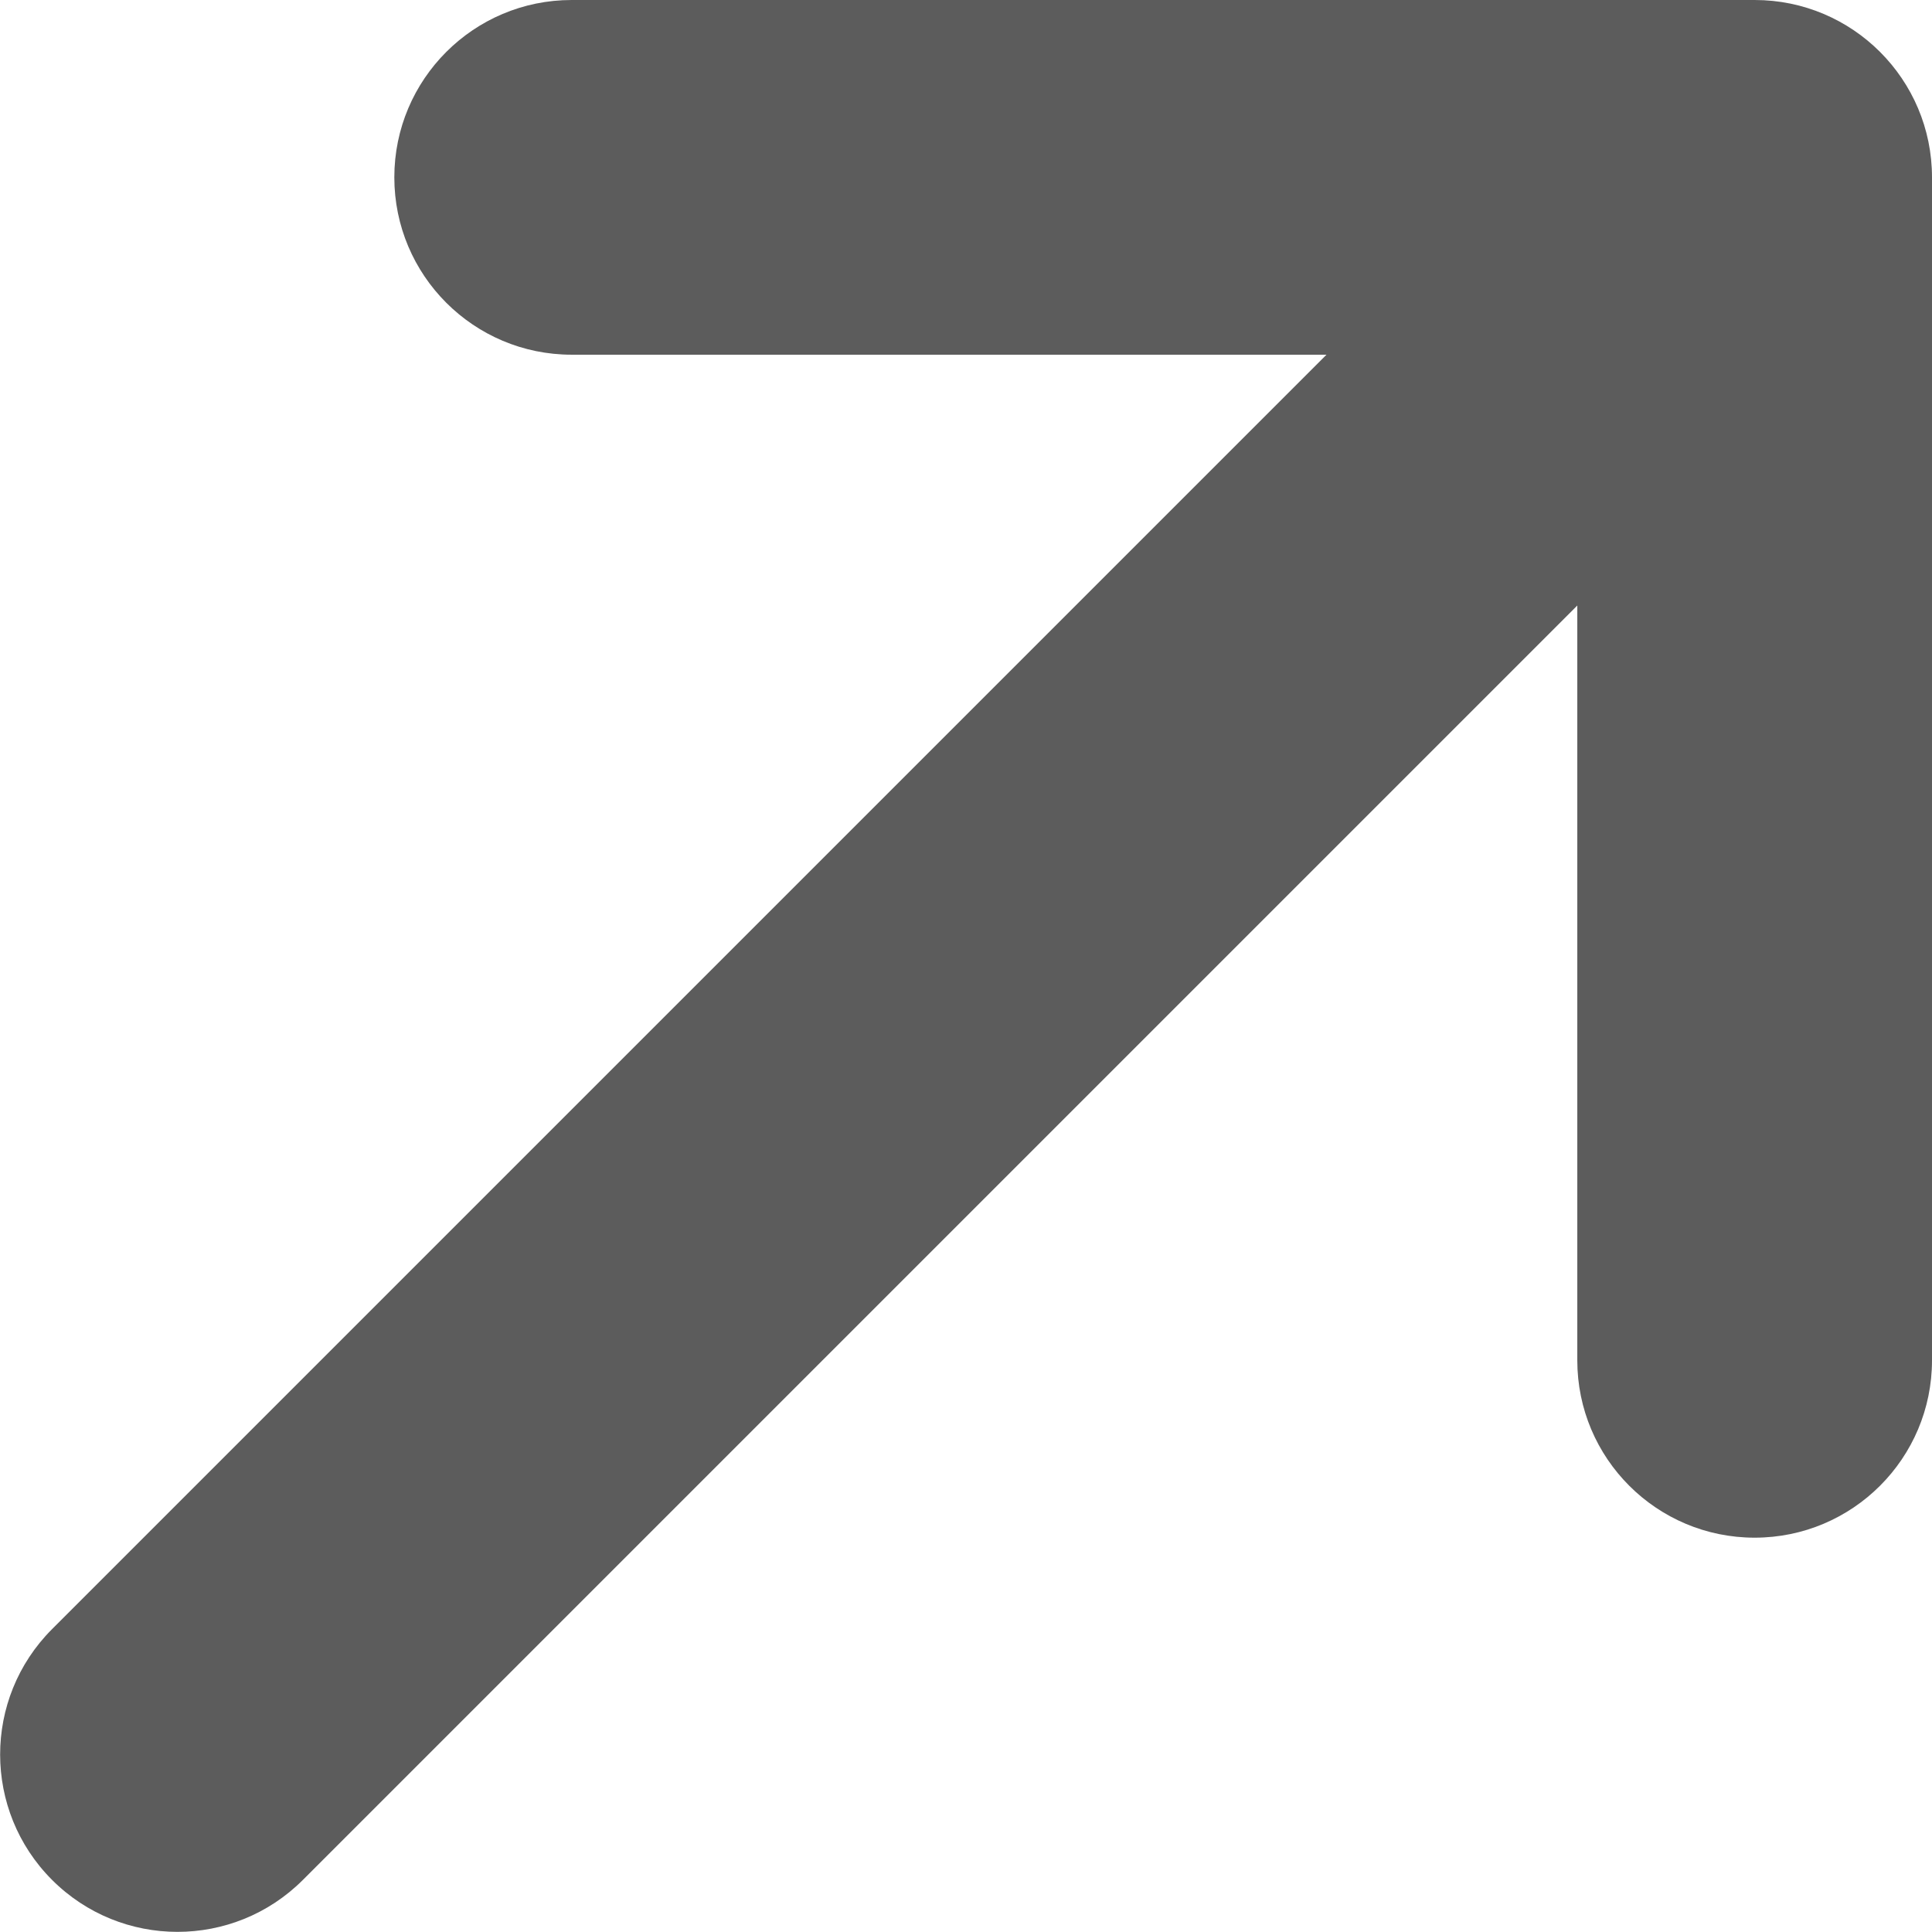
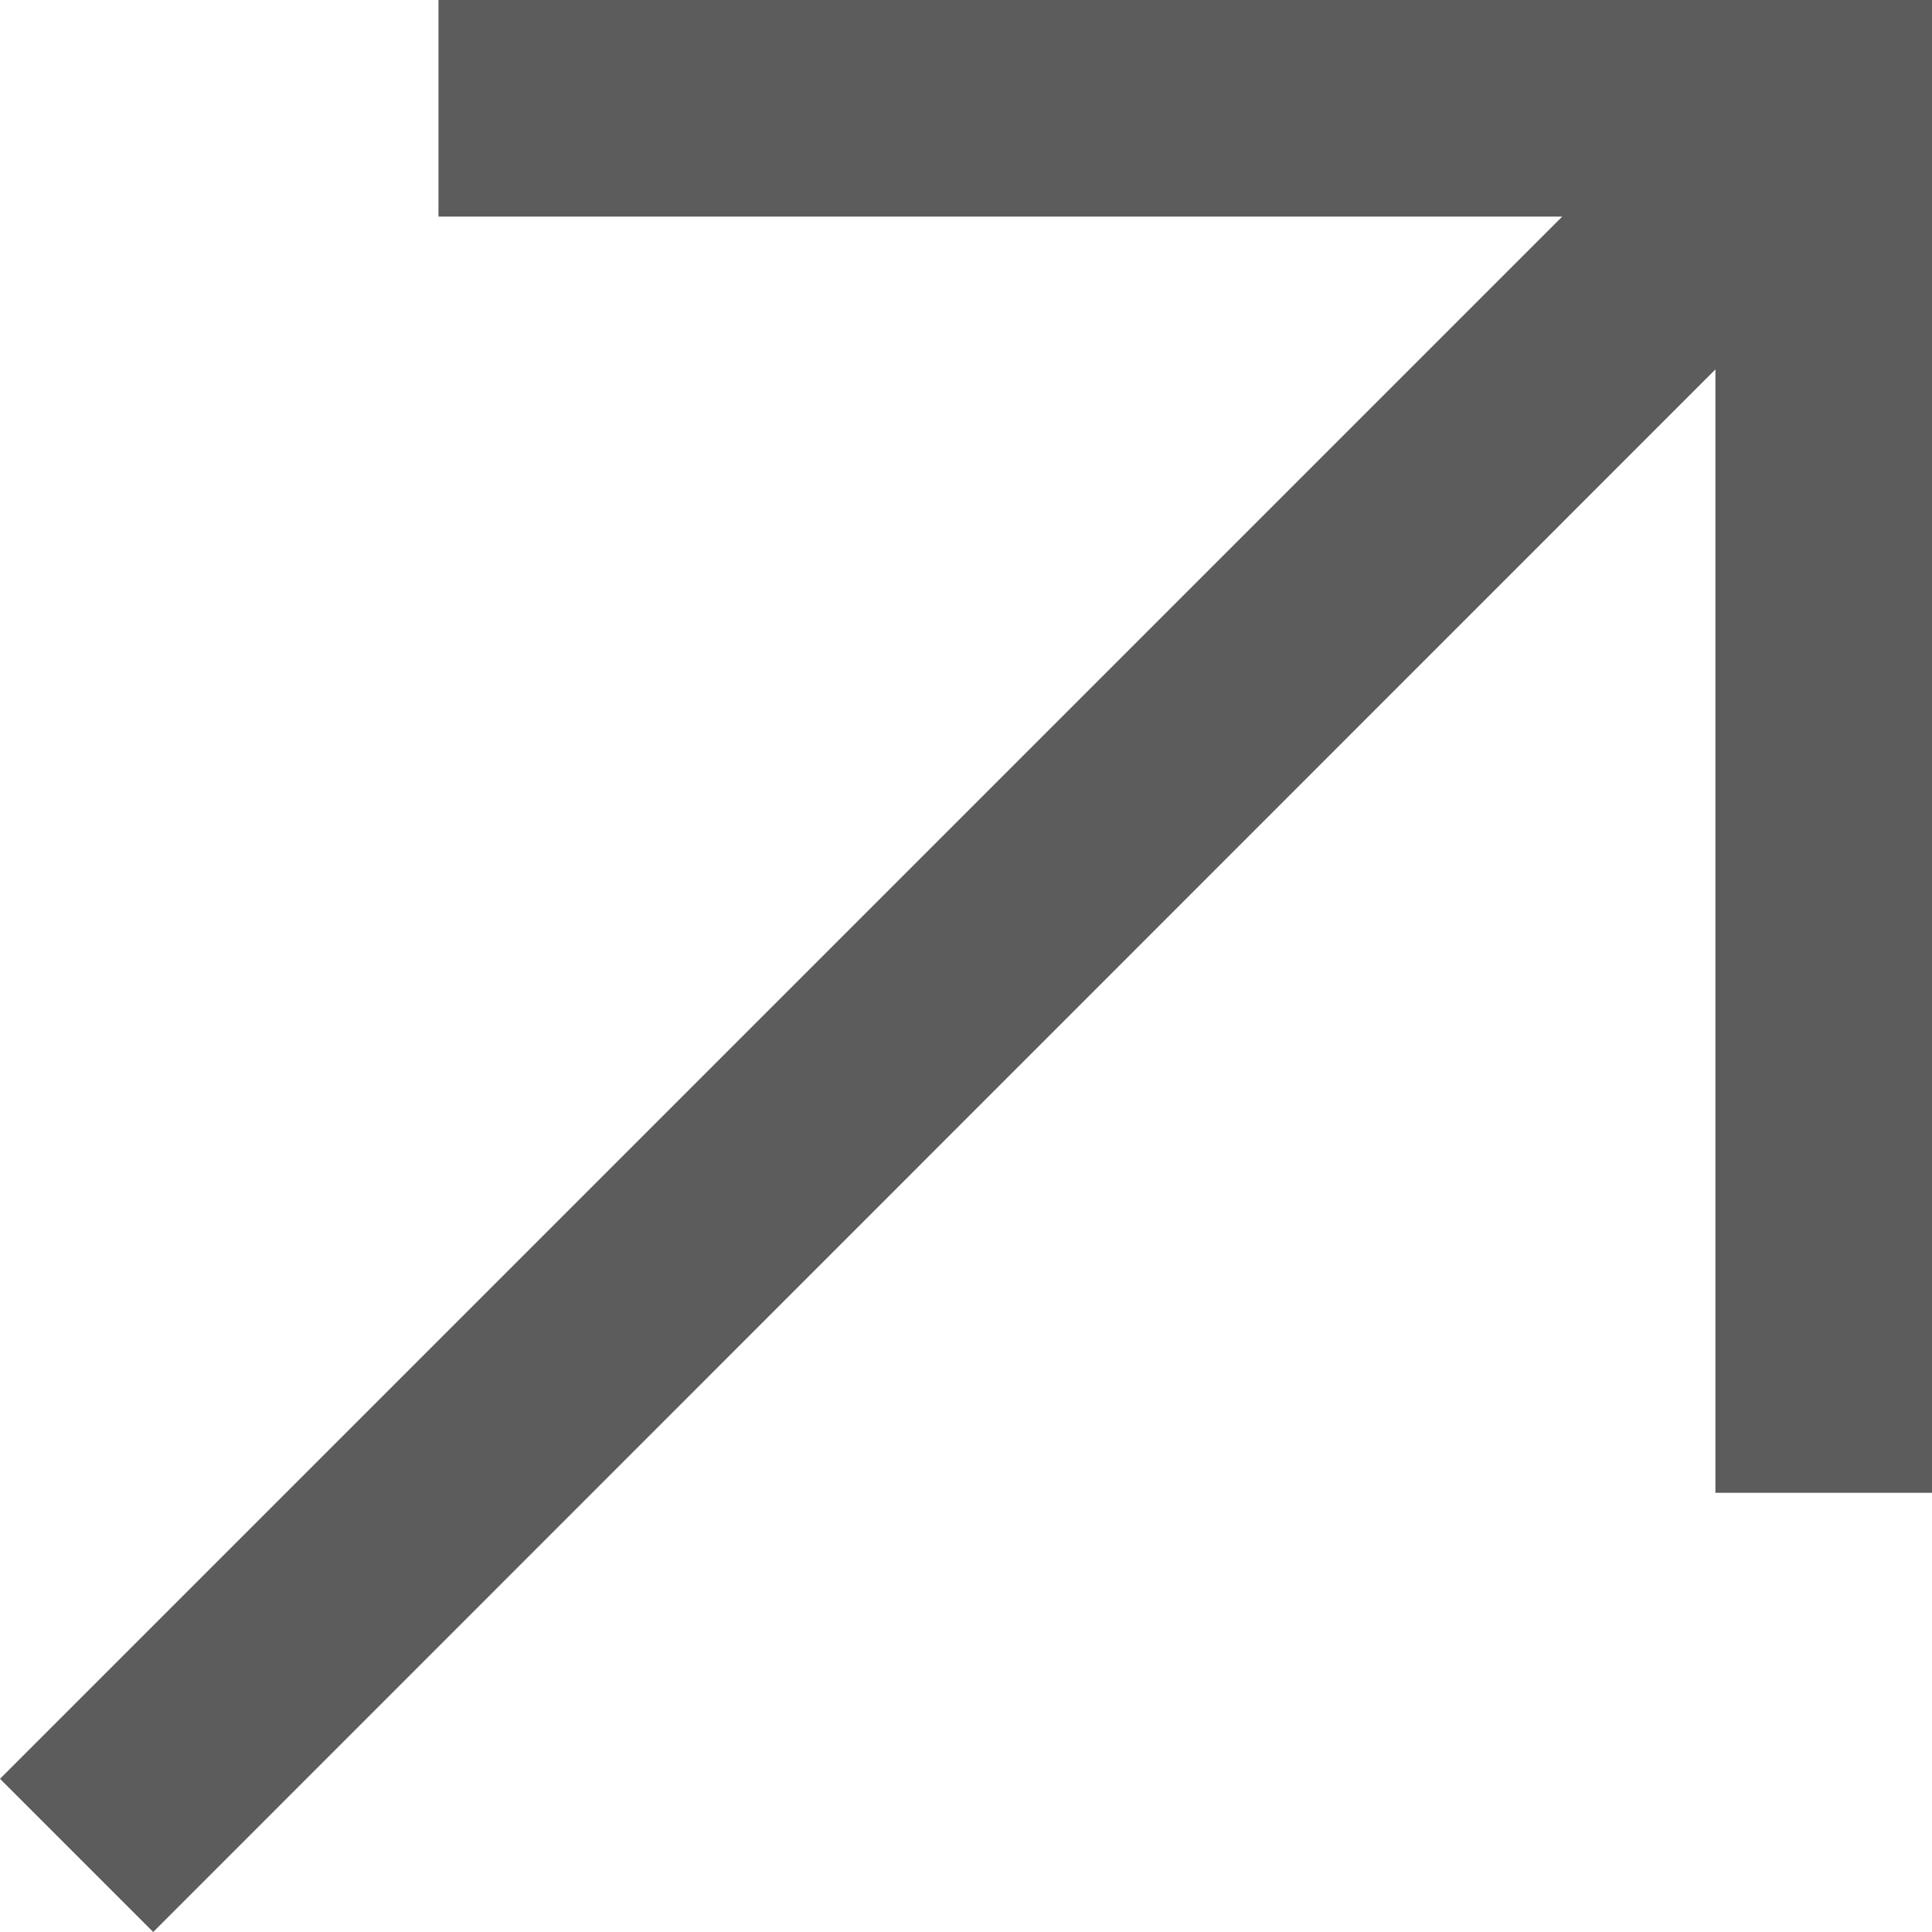
<svg xmlns="http://www.w3.org/2000/svg" version="1.1" width="12" height="12" x="0" y="0" viewBox="0 0 512 512" style="enable-background:new 0 0 512 512" xml:space="preserve" class="">
  <g>
-     <path d="M13.766 431.766 351.532 94H151.5a47 47 0 0 1 0-94H465a47 47 0 0 1 47 47v313.5a47 47 0 0 1-94 0V160.468L80.234 498.234a47 47 0 0 1-66.468-66.468z" fill="#5C5C5C" opacity="1" data-original="#000000" />
+     <path d="M116.2 0v57.4H414L0 471.4 40.6 512l414-414.1v297.7H512V0z" fill="#5C5C5C" opacity="1" data-original="#000000" class="" />
  </g>
</svg>
